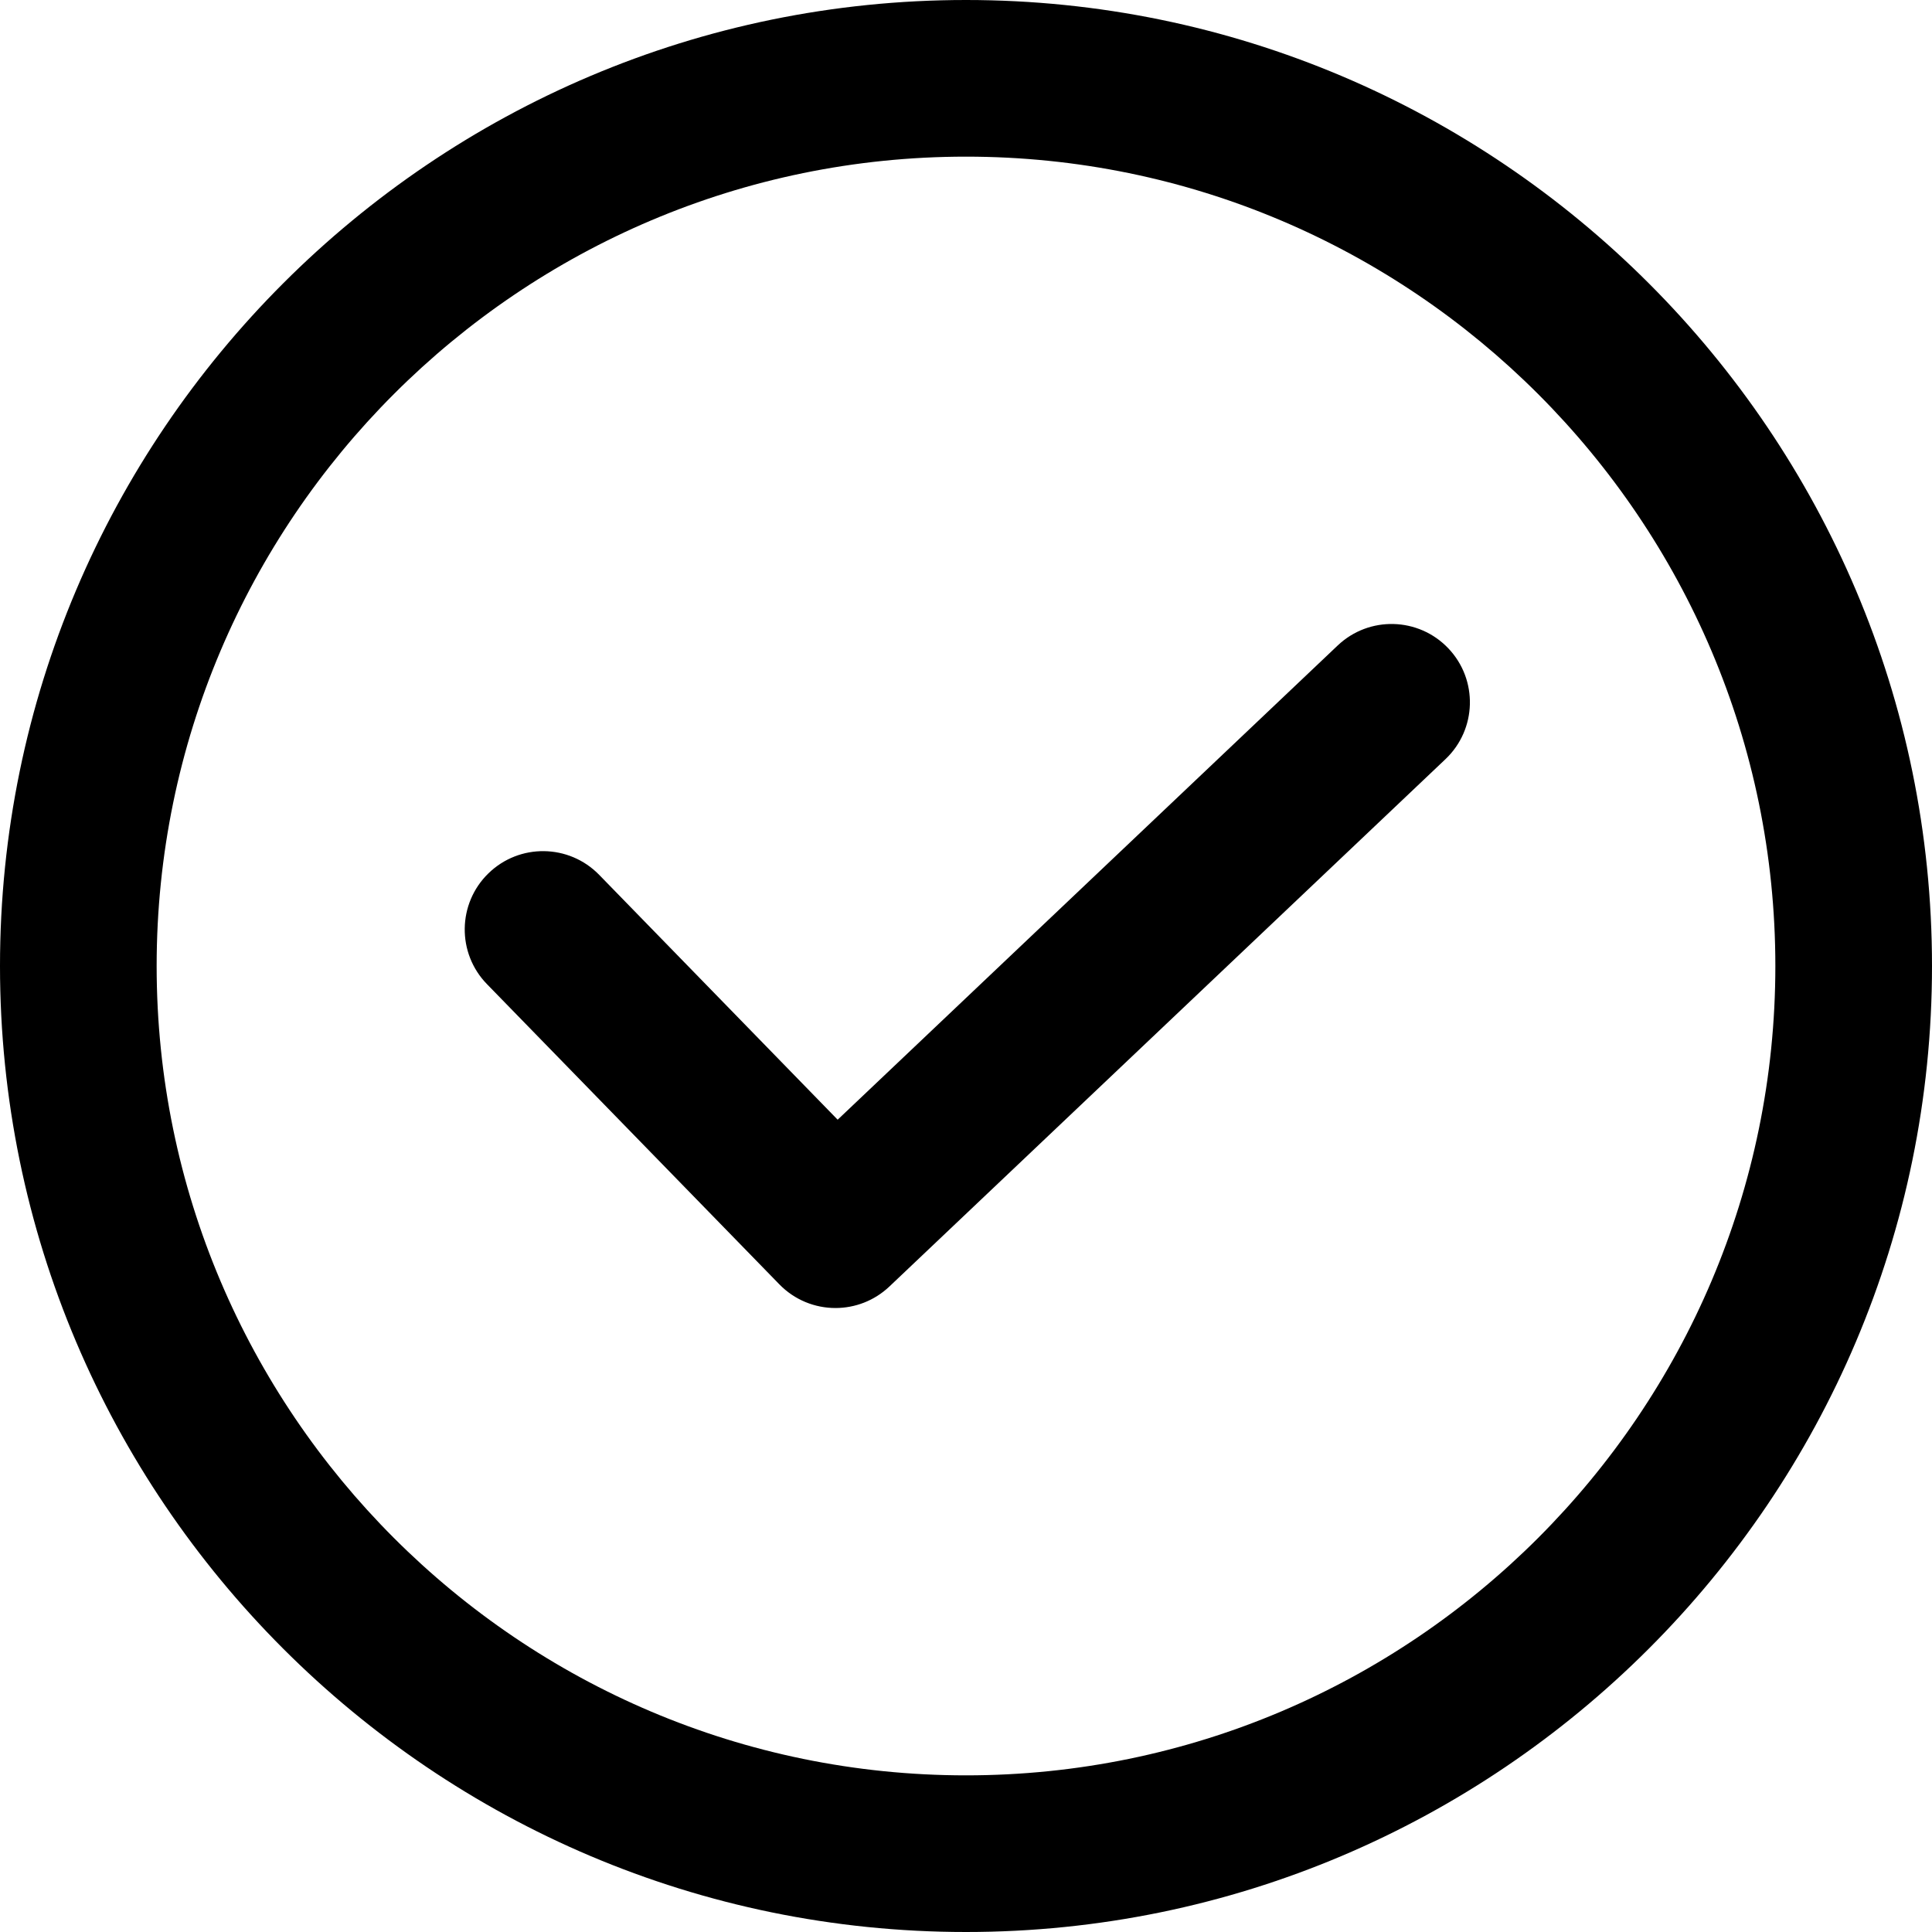
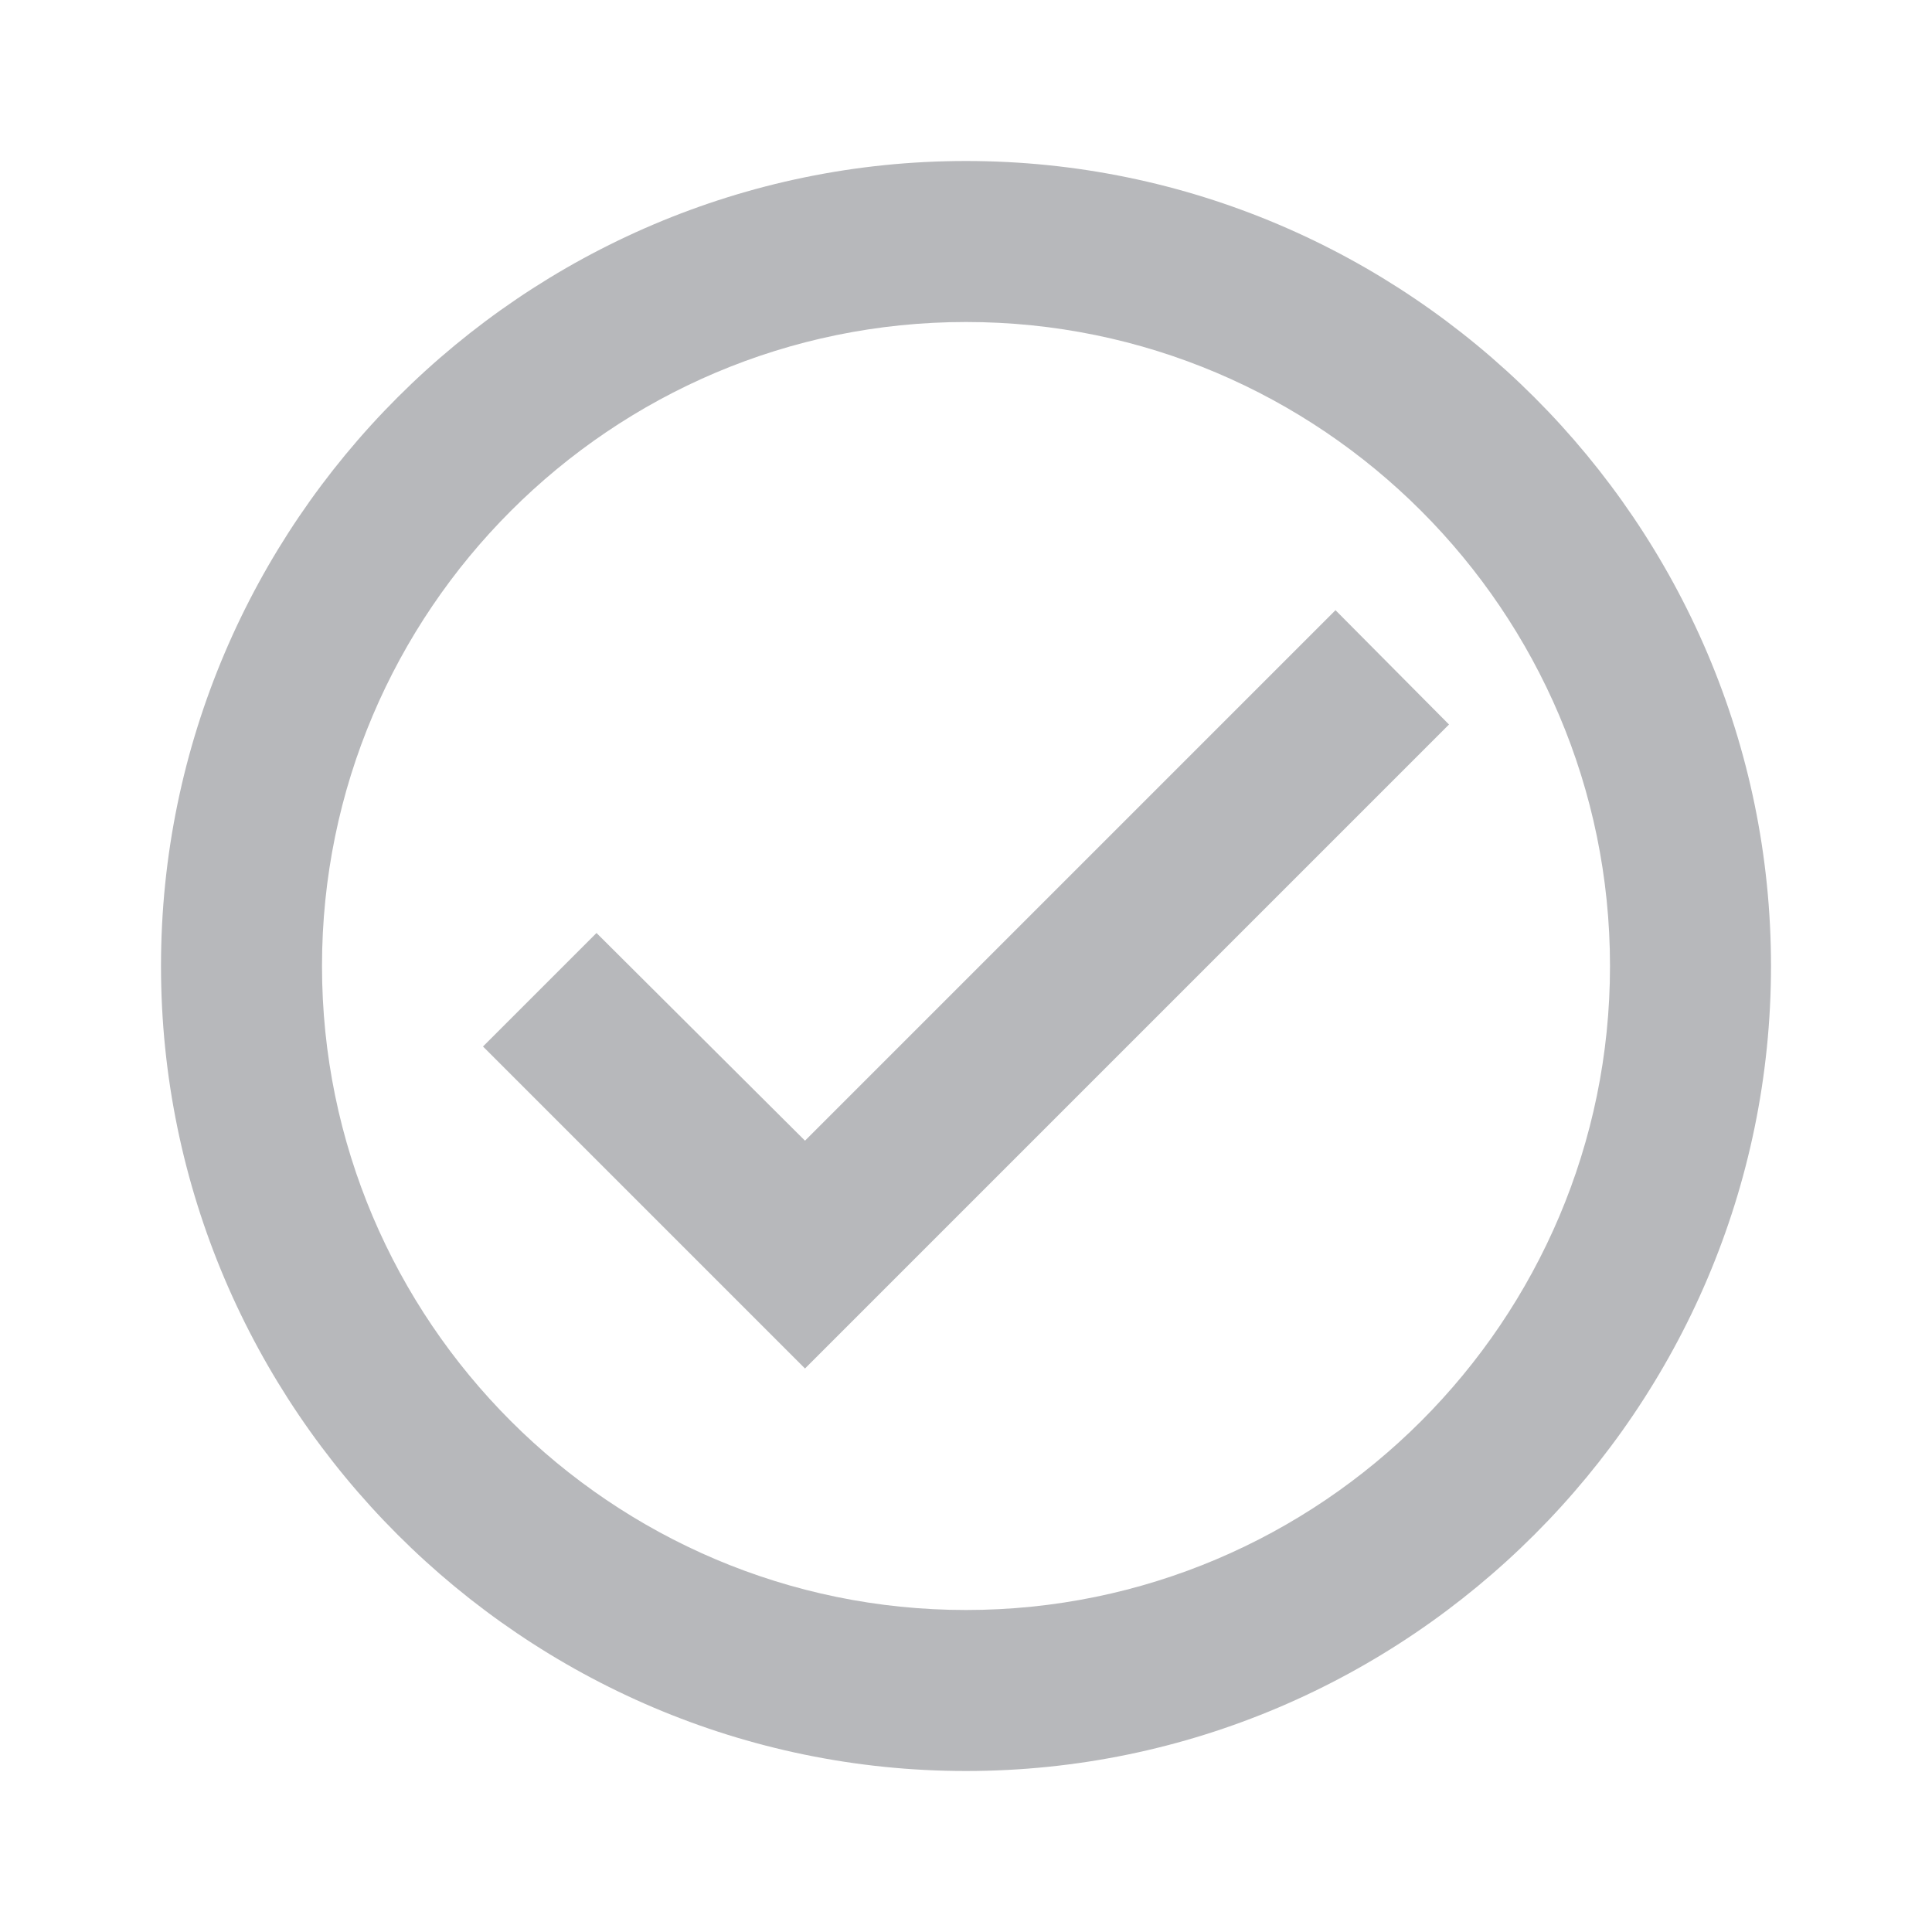
- <svg xmlns="http://www.w3.org/2000/svg" version="1.1" id="Capa_1" x="0px" y="0px" viewBox="0 0 512 512" style="enable-background:new 0 0 512 512;" xml:space="preserve">
-   <g>
-     <g>
-       <path d="M383.841,171.838c-7.881-8.31-21.02-8.676-29.343-0.775L221.987,296.732l-63.204-64.893    c-8.005-8.213-21.13-8.393-29.35-0.387c-8.213,7.998-8.386,21.137-0.388,29.35l77.492,79.561    c4.061,4.172,9.458,6.275,14.869,6.275c5.134,0,10.268-1.896,14.288-5.694l147.373-139.762    C391.383,193.294,391.735,180.155,383.841,171.838z" />
-     </g>
-   </g>
-   <g>
-     <g>
-       <path d="M256,0C114.84,0,0,114.84,0,256s114.84,256,256,256s256-114.84,256-256S397.16,0,256,0z M256,470.487    c-118.265,0-214.487-96.214-214.487-214.487c0-118.265,96.221-214.487,214.487-214.487c118.272,0,214.487,96.221,214.487,214.487    C470.487,374.272,374.272,470.487,256,470.487z" />
-     </g>
-   </g>
-   <g>
- </g>
-   <g>
- </g>
-   <g>
- </g>
-   <g>
- </g>
-   <g>
- </g>
-   <g>
- </g>
-   <g>
- </g>
-   <g>
- </g>
-   <g>
- </g>
-   <g>
- </g>
-   <g>
- </g>
-   <g>
- </g>
-   <g>
- </g>
-   <g>
- </g>
-   <g>
- </g>
+ <svg xmlns="http://www.w3.org/2000/svg" version="1.1" width="24" height="24" viewBox="0 0 24 24">
+   <path fill="#B7B8BB" d="M12 2C6.5 2 2 6.5 2 12S6.5 22 12 22 22 17.5 22 12 17.5 2 12 2M12 20C7.59 20 4 16.41 4 12S7.59 4 12 4 20 7.59 20 12 16.41 20 12 20M16.59 7.58L10 14.17L7.41 11.59L6 13L10 17L18 9L16.59 7.58Z" />
</svg>
